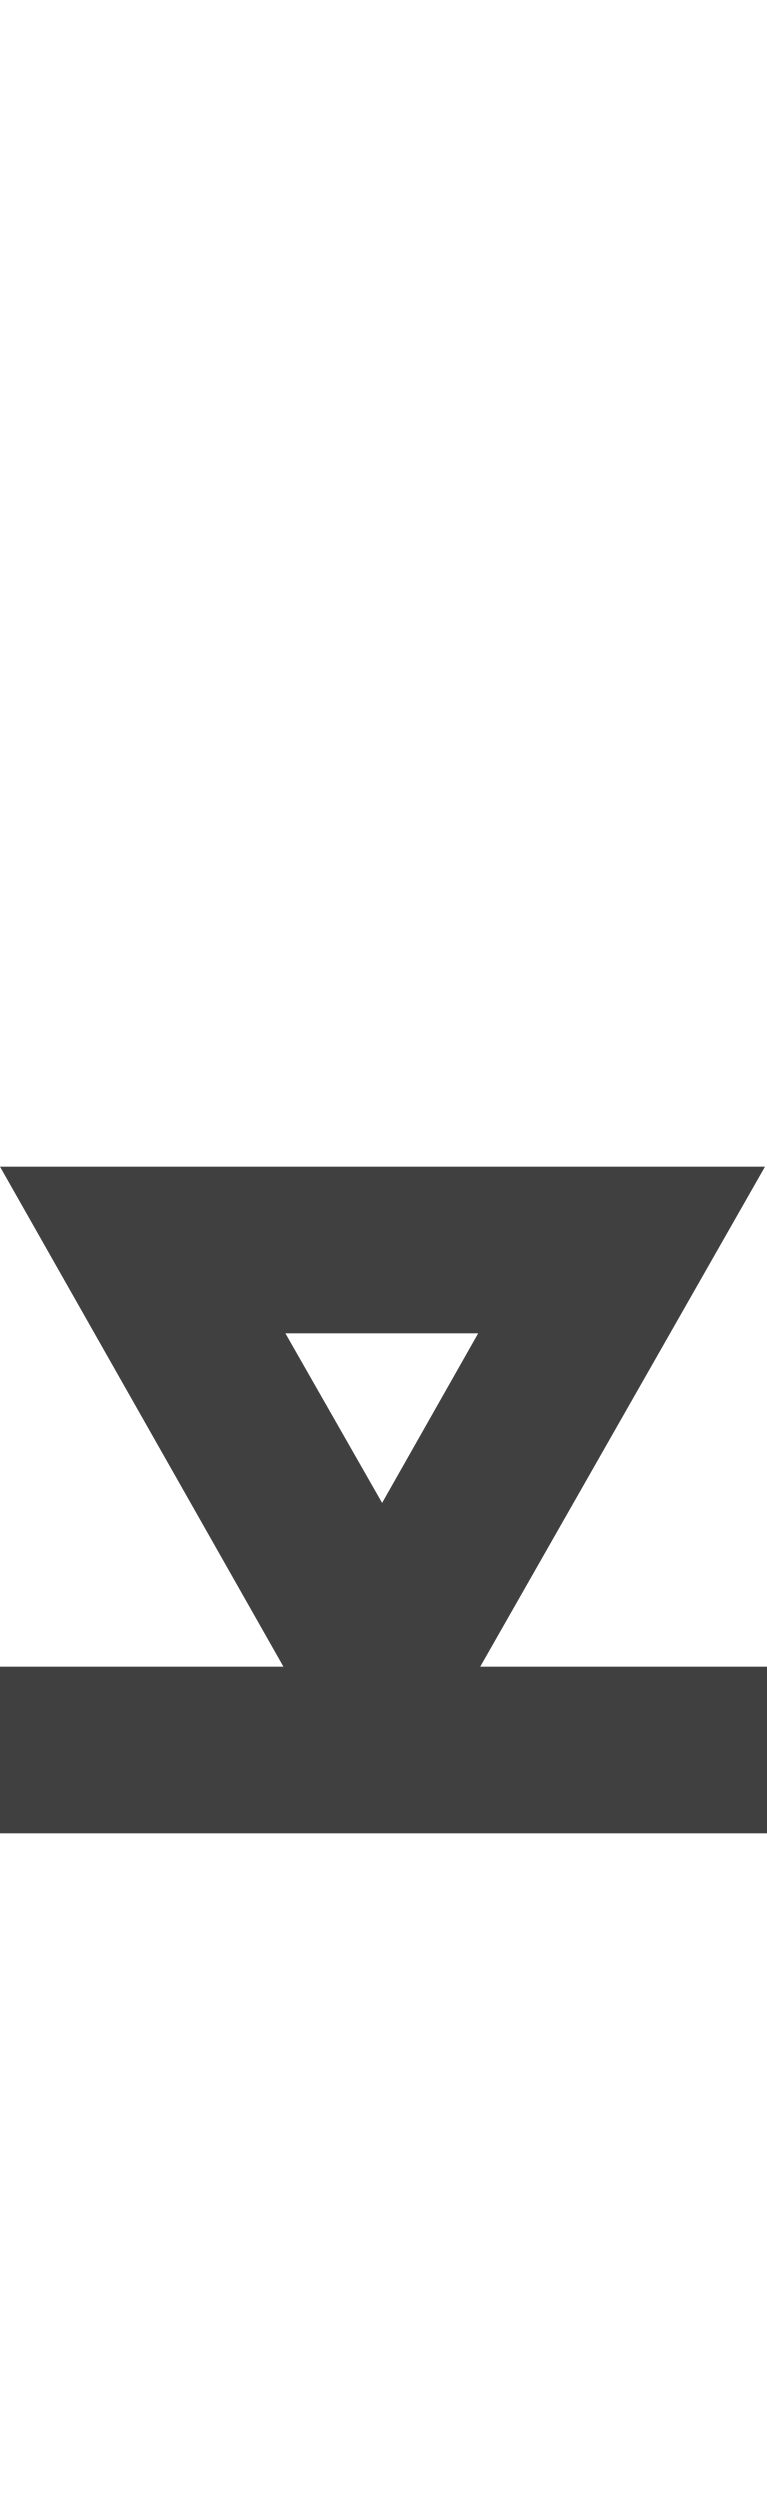
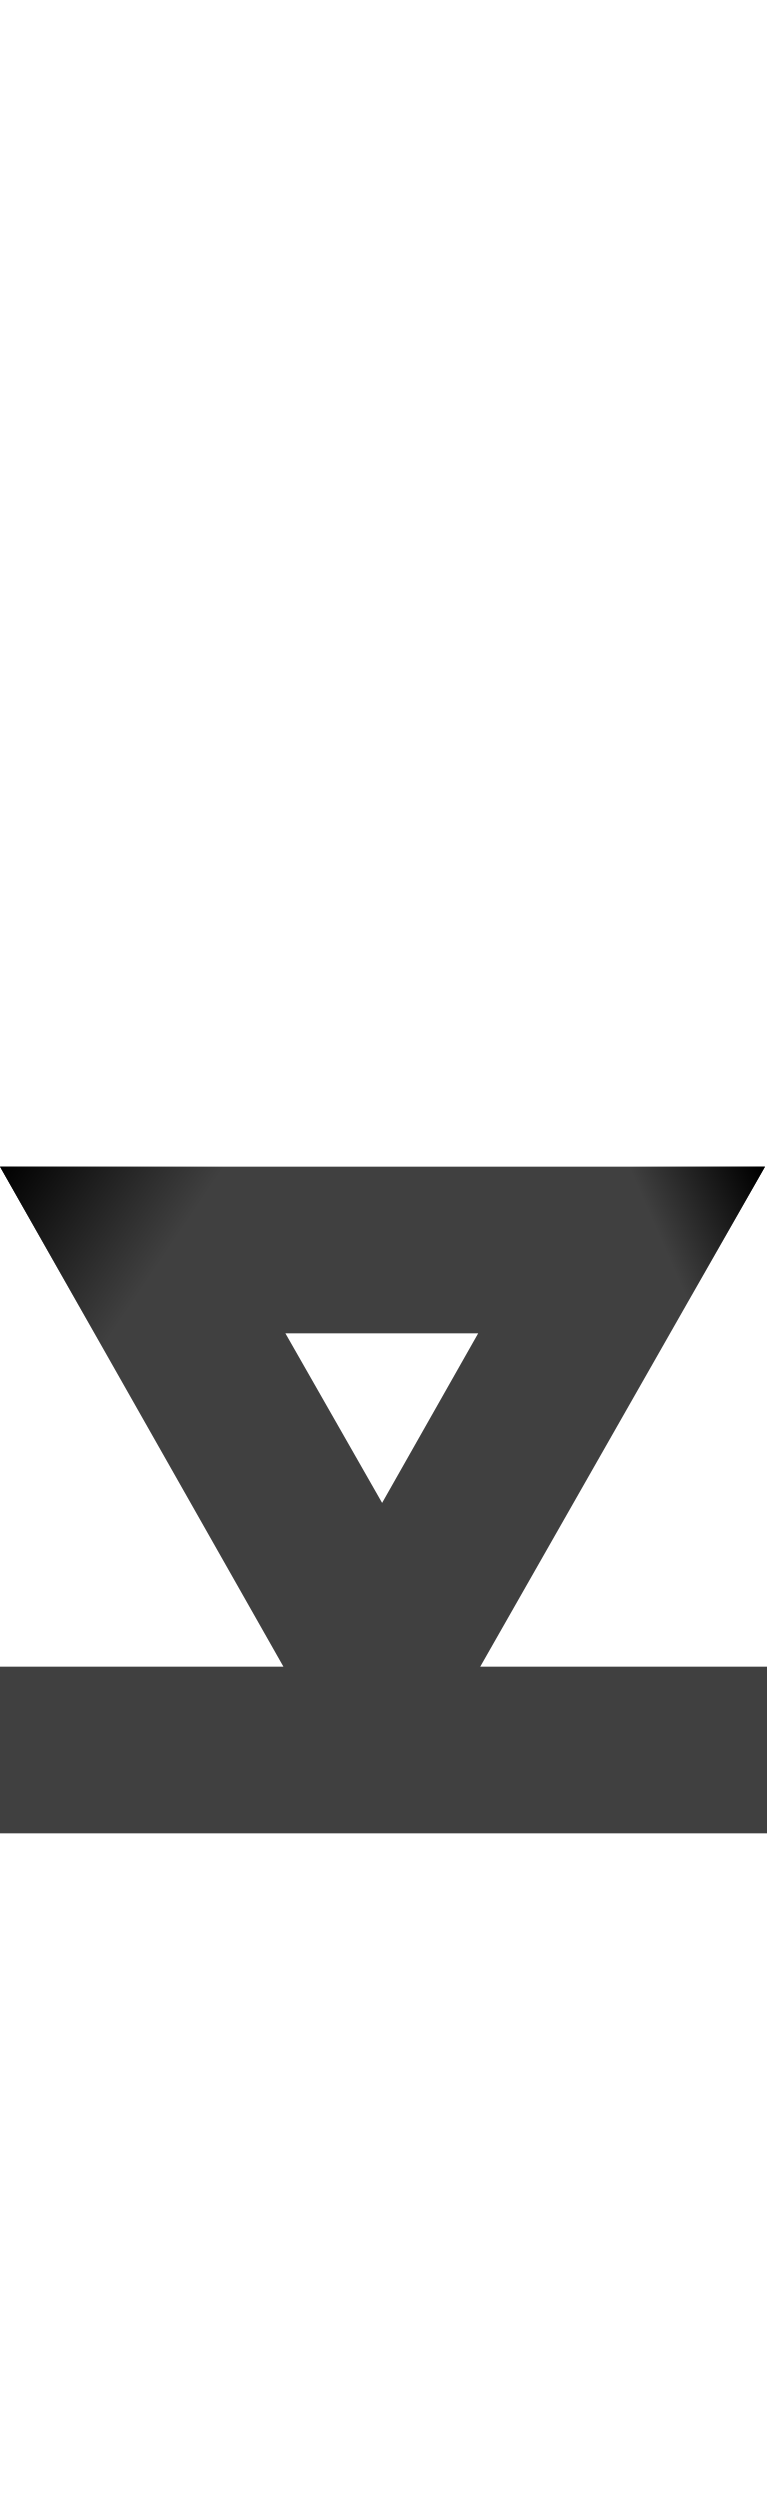
- <svg xmlns="http://www.w3.org/2000/svg" version="1.1" viewBox="0 0 460.0 1500.0" width="460.0" height="1500.0">
-   <g transform="matrix(1 0 0 -1 0 1100.0)">
-     <path fill="#404040" d="M-20.0 100.0V0.0H480.0V100.0H-20.0ZM309.0 339.0 160.0 76.0 246.0 26.0 459.0 400.0H0.0L212.0 26.0L299.0 76.0L149.0 339.0L126.0 300.0H332.0L309.0 339.0Z" />
+ <svg xmlns="http://www.w3.org/2000/svg" xmlns:xlink="http://www.w3.org/1999/xlink" version="1.1" viewBox="0 0 460.0 1500.0" width="460.0" height="1500.0" id="svg1778">
+   <defs id="defs1780">
+     <linearGradient id="linearGradient4137">
+       <stop style="stop-color:#000000;stop-opacity:1;" offset="0" id="stop4133" />
+       <stop style="stop-color:#000000;stop-opacity:0;" offset="1" id="stop4135" />
+     </linearGradient>
+     <linearGradient xlink:href="#linearGradient4137" id="linearGradient4139" x1="0" y1="699.752" x2="92.557" y2="762.168" gradientUnits="userSpaceOnUse" />
+     <linearGradient xlink:href="#linearGradient4137" id="linearGradient4289" gradientUnits="userSpaceOnUse" x1="455.034" y1="701.765" x2="390.544" y2="729.953" />
+   </defs>
+   <g transform="matrix(1 0 0 -1 0 1100.0)" id="g1776">
+     <path fill="#404040" d="M-20.0 100.0V0.0H480.0V100.0H-20.0ZM309.0 339.0 160.0 76.0 246.0 26.0 459.0 400.0H0.0L212.0 26.0L299.0 76.0L149.0 339.0L126.0 300.0H332.0L309.0 339.0Z" id="path1774" />
  </g>
+   <path style="fill:url(#linearGradient4139);fill-opacity:1" d="m 309,761 -149,263 86,50 213,-374 H 0 l 212,374 87,-50 -150,-263 -23,39 h 206 z" id="path4033" />
+   <path style="fill:url(#linearGradient4289);fill-opacity:1" d="m 309,761 -149,263 86,50 213,-374 H 0 l 212,374 87,-50 -150,-263 -23,39 h 206 z" id="path4033-5" />
</svg>
